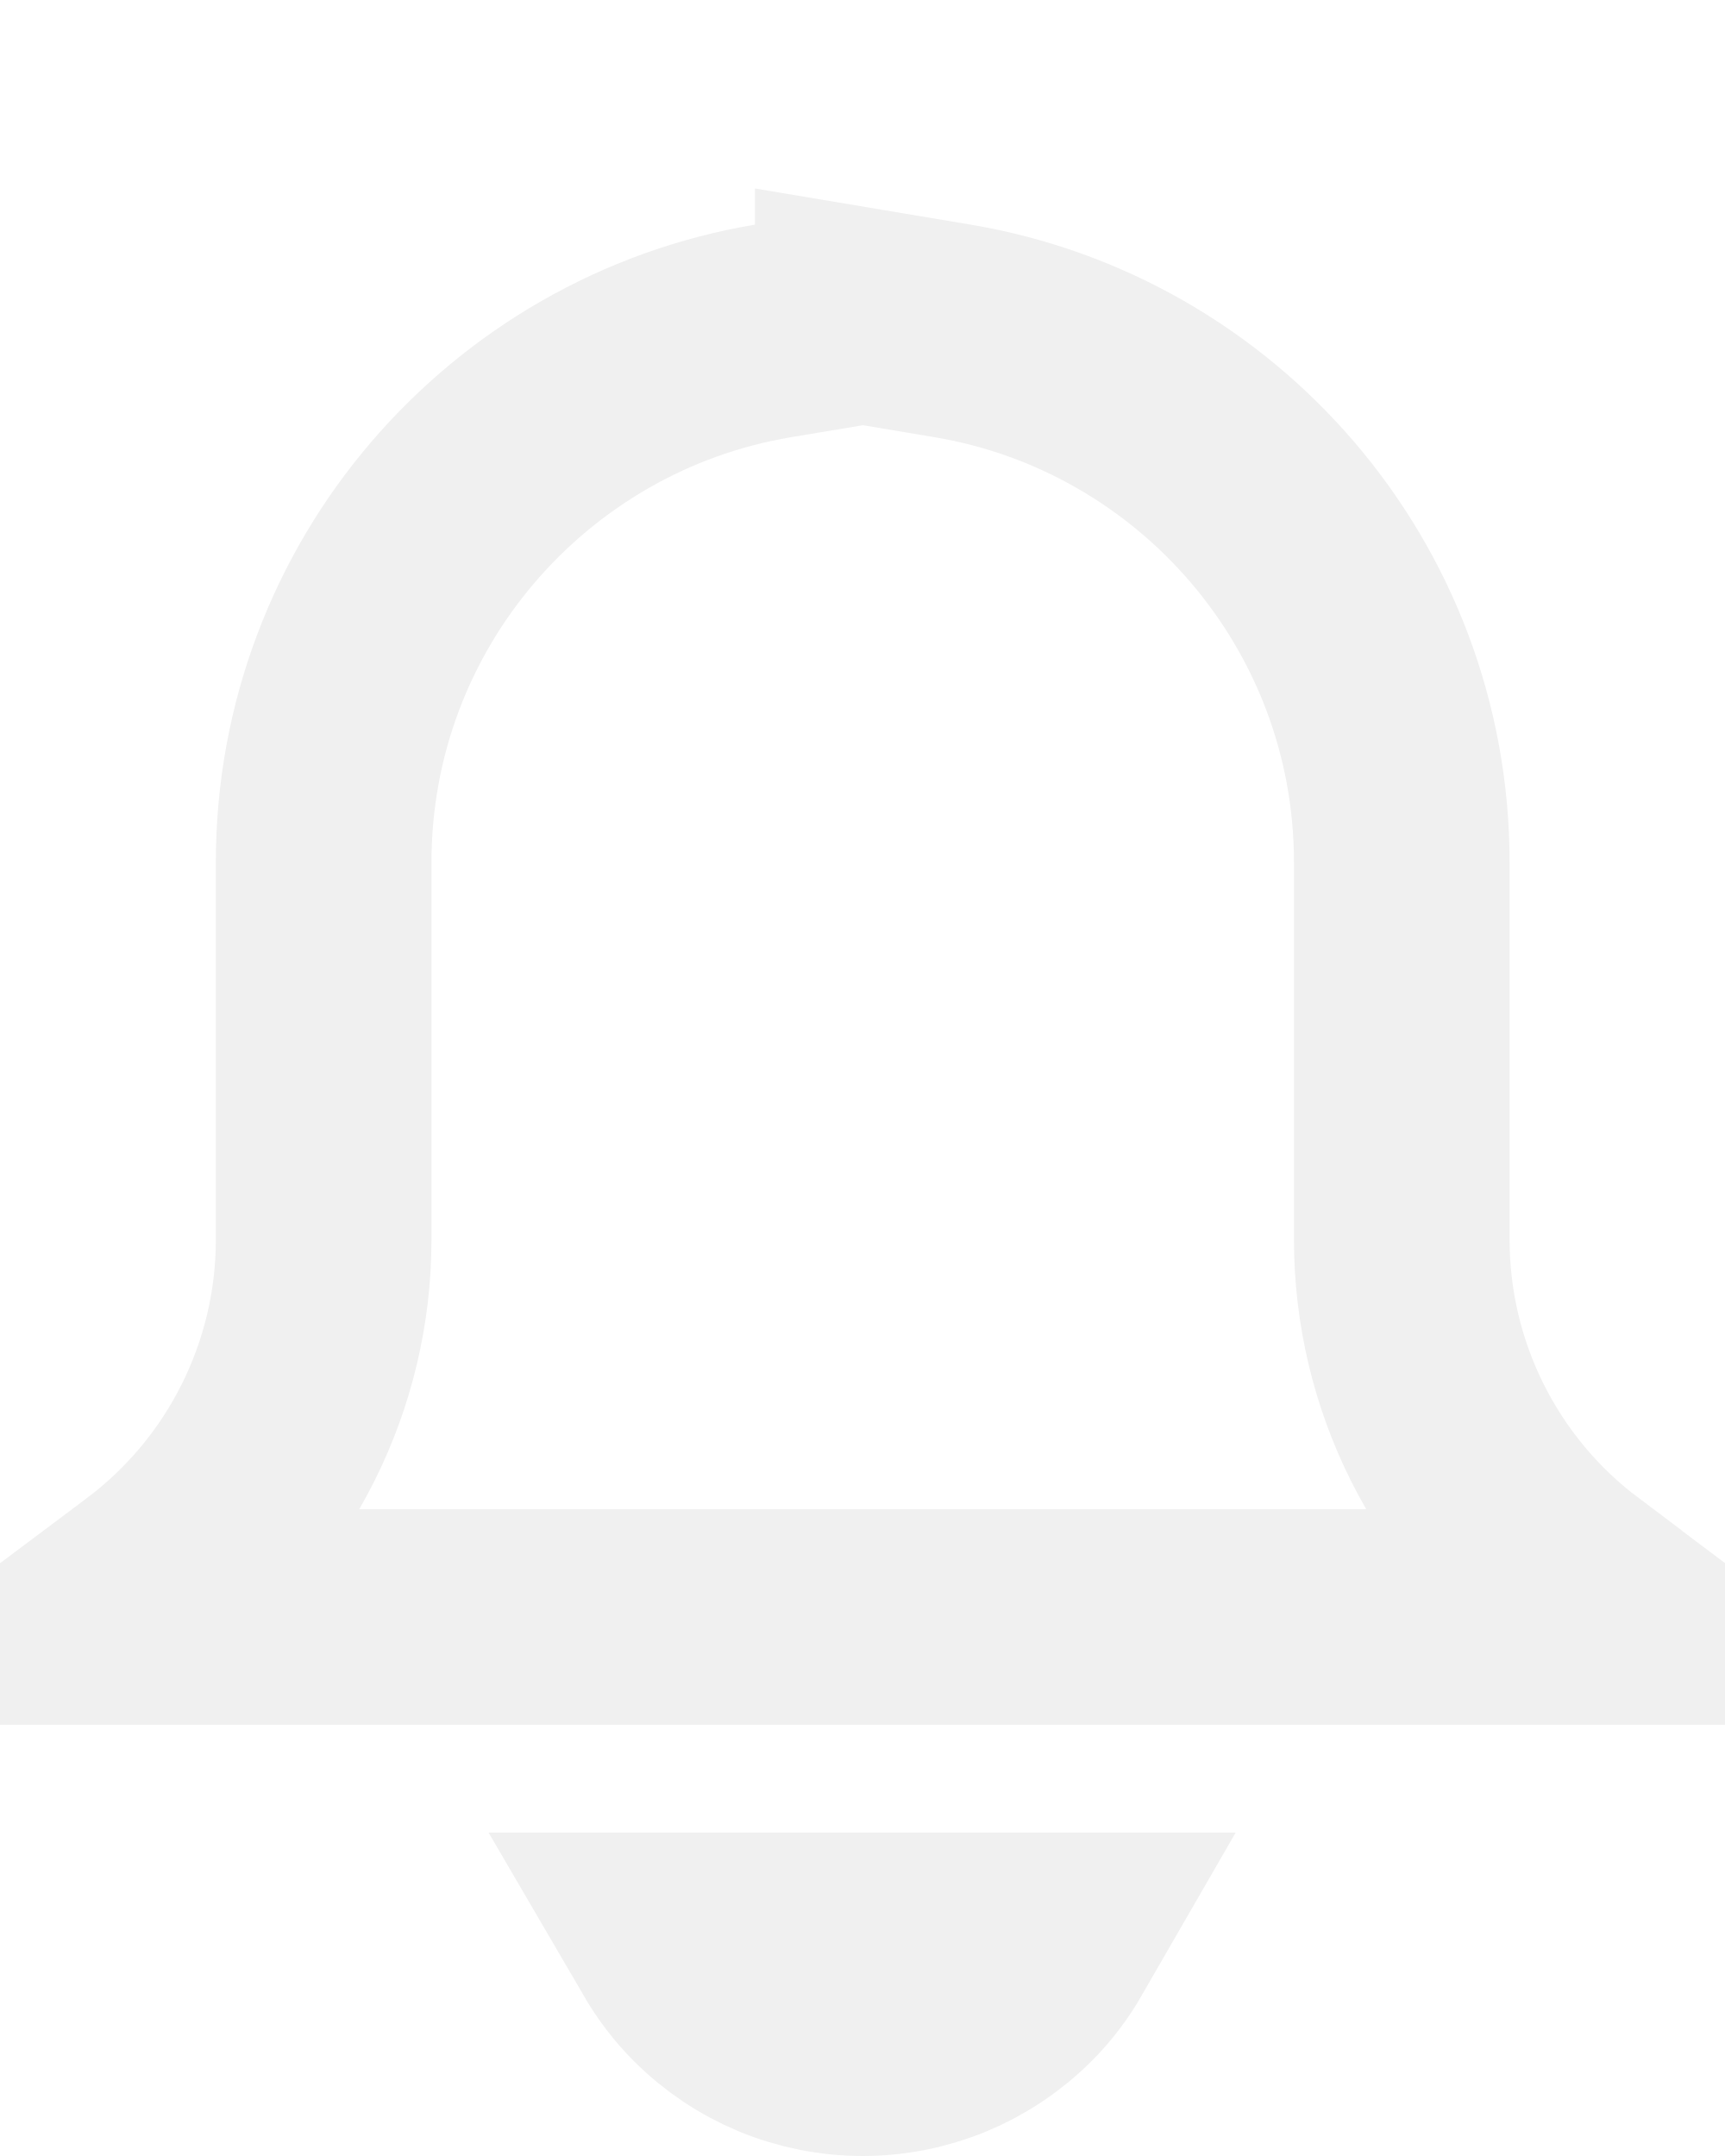
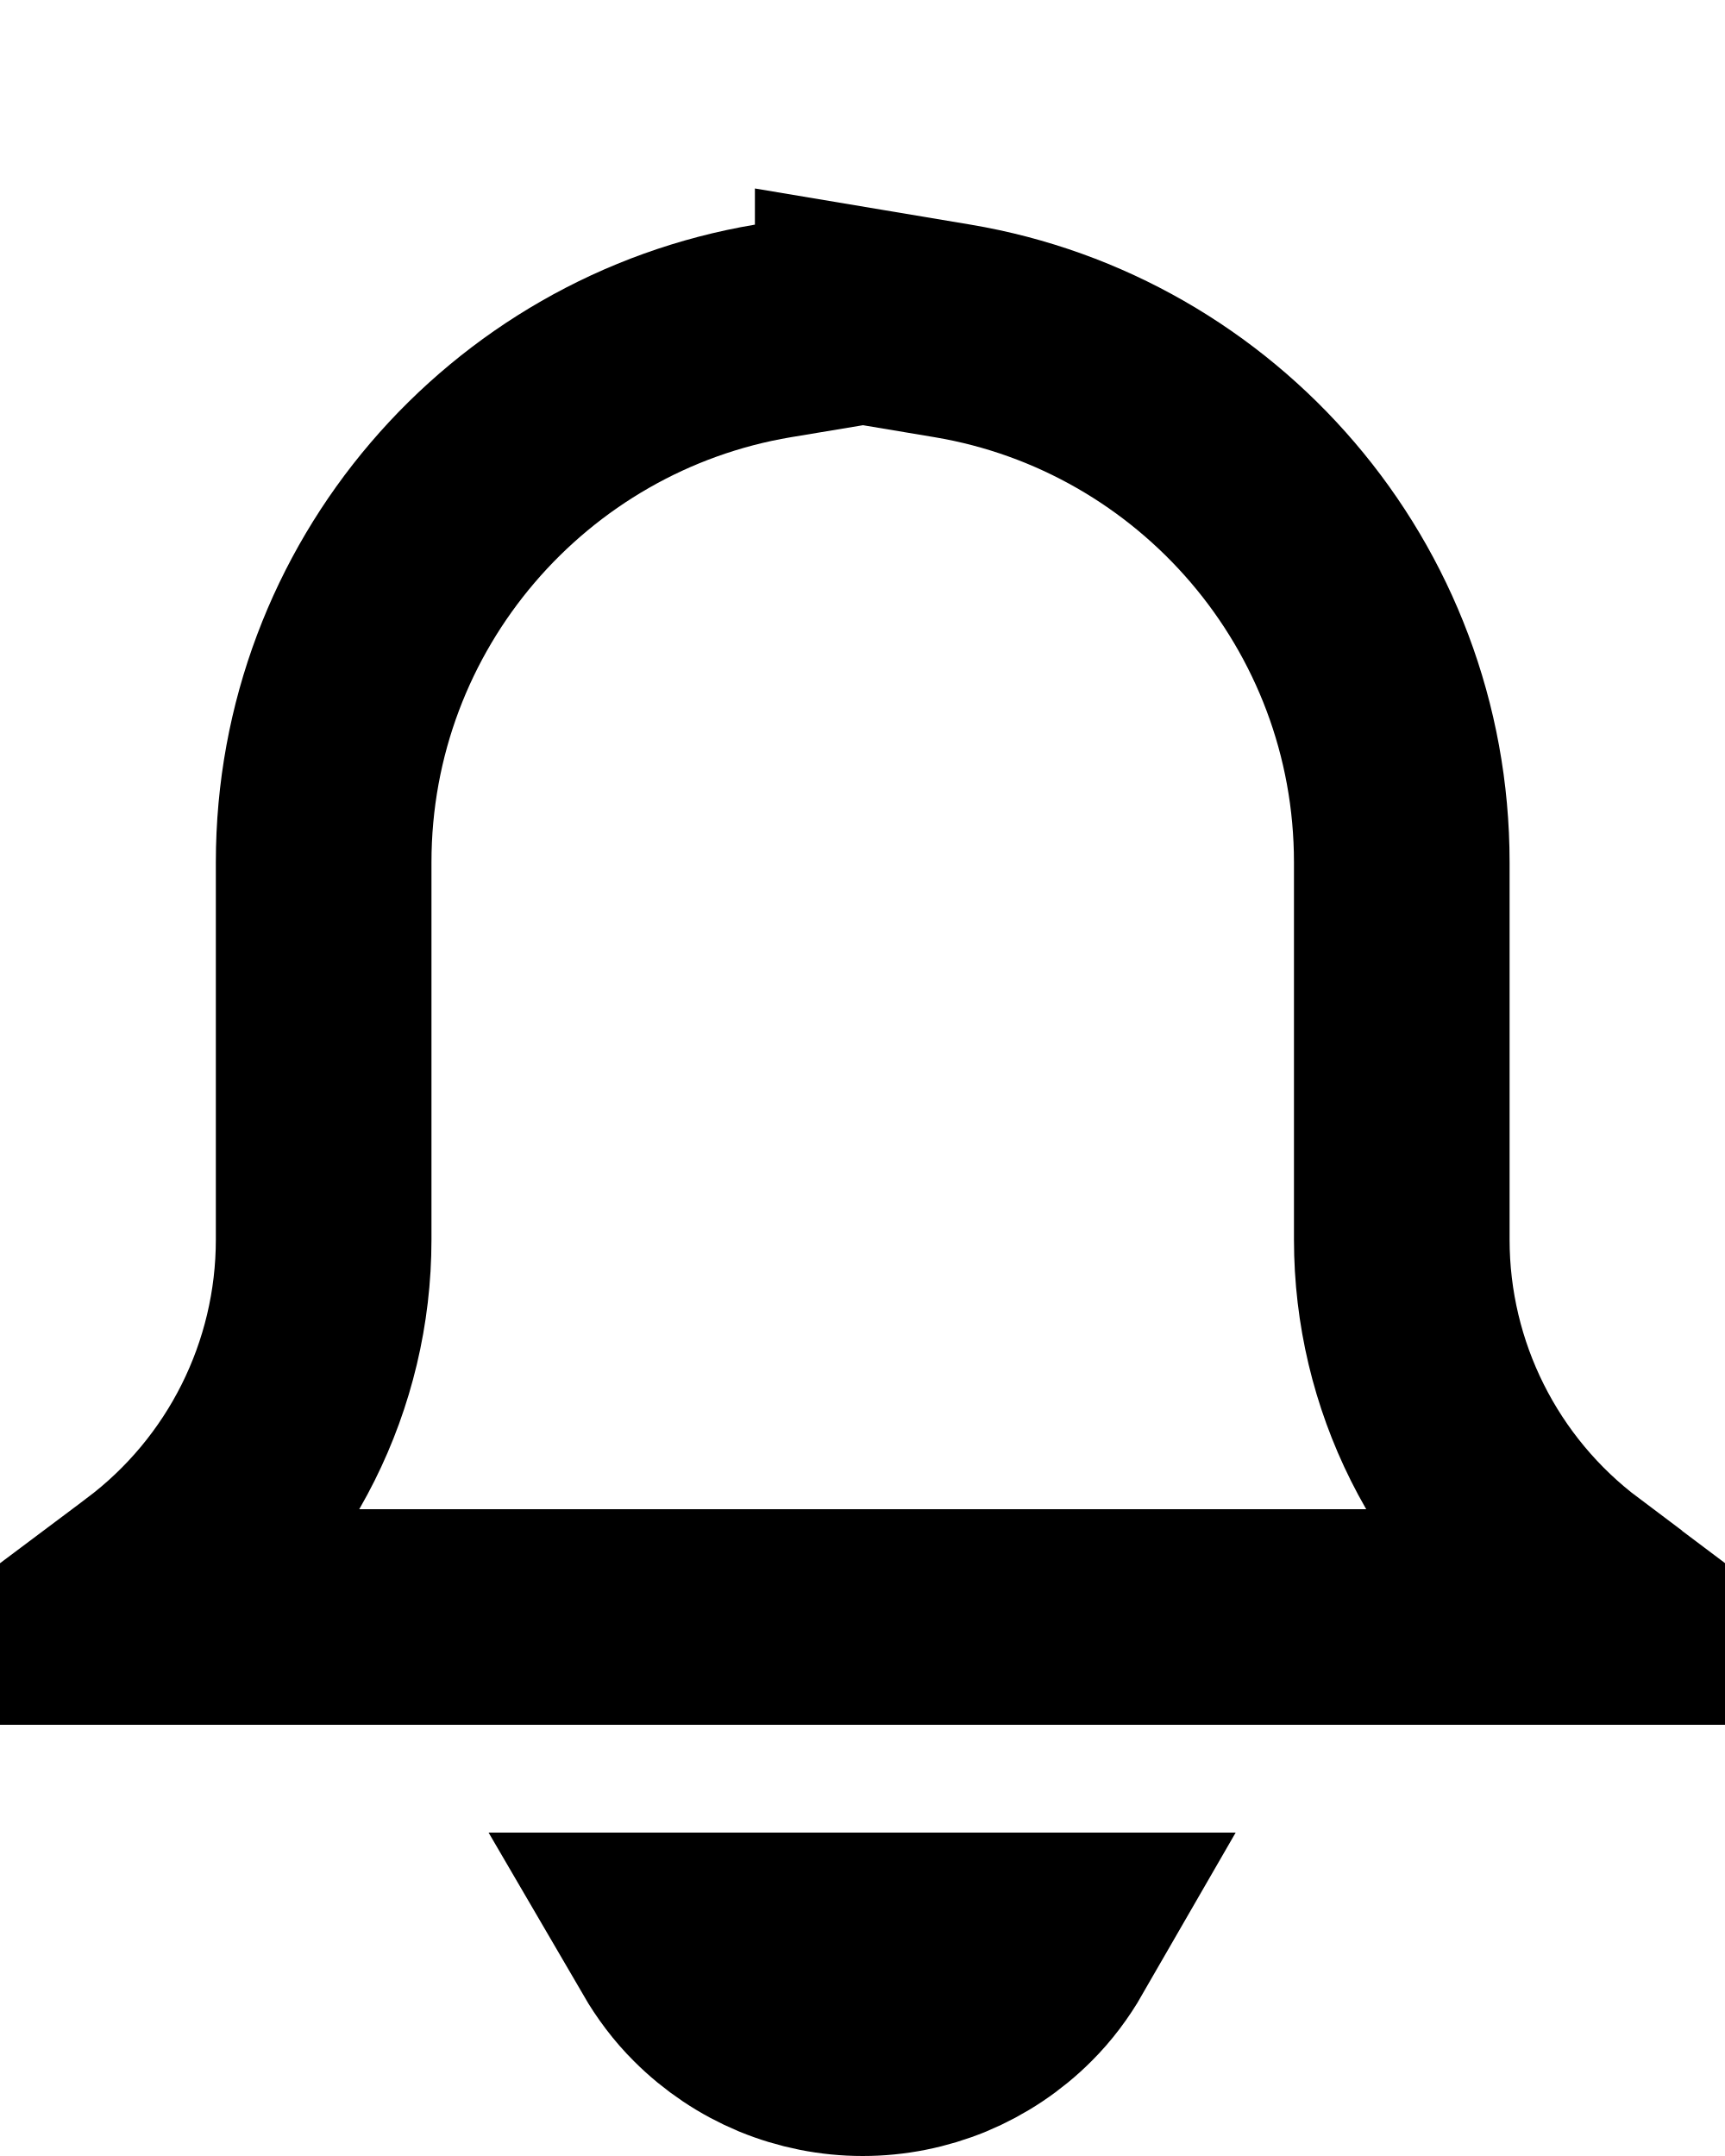
<svg xmlns="http://www.w3.org/2000/svg" width="16" height="20" viewBox="0 0 16 20" fill="none">
-   <path d="M9.731 18C9.644 18.151 9.54 18.291 9.416 18.414C9.23 18.6 9.009 18.747 8.767 18.848C8.524 18.948 8.264 19 8.002 19C7.739 19 7.479 18.948 7.236 18.848C6.994 18.747 6.774 18.6 6.588 18.414C6.464 18.291 6.36 18.151 6.272 18H9.731ZM8.002 2.93L8.837 3.07C11.201 3.467 13.002 5.524 13.002 8V11.5C13.002 12.759 13.595 13.944 14.602 14.699V14.7L15.001 15H1.002L1.401 14.701L1.402 14.7C2.409 13.945 3.002 12.759 3.002 11.5V8C3.002 5.524 4.804 3.467 7.168 3.07L8.002 2.931V2.93Z" stroke="#F0F0F0" stroke-width="2" />
+   <path d="M9.731 18C9.644 18.151 9.54 18.291 9.416 18.414C9.23 18.6 9.009 18.747 8.767 18.848C8.524 18.948 8.264 19 8.002 19C7.739 19 7.479 18.948 7.236 18.848C6.994 18.747 6.774 18.6 6.588 18.414C6.464 18.291 6.36 18.151 6.272 18H9.731ZM8.002 2.93L8.837 3.07C11.201 3.467 13.002 5.524 13.002 8V11.5C13.002 12.759 13.595 13.944 14.602 14.699V14.7L15.001 15H1.002L1.401 14.701L1.402 14.7C2.409 13.945 3.002 12.759 3.002 11.5V8C3.002 5.524 4.804 3.467 7.168 3.07L8.002 2.931V2.93Z" stroke="currentColor" stroke-width="2" />
</svg>
